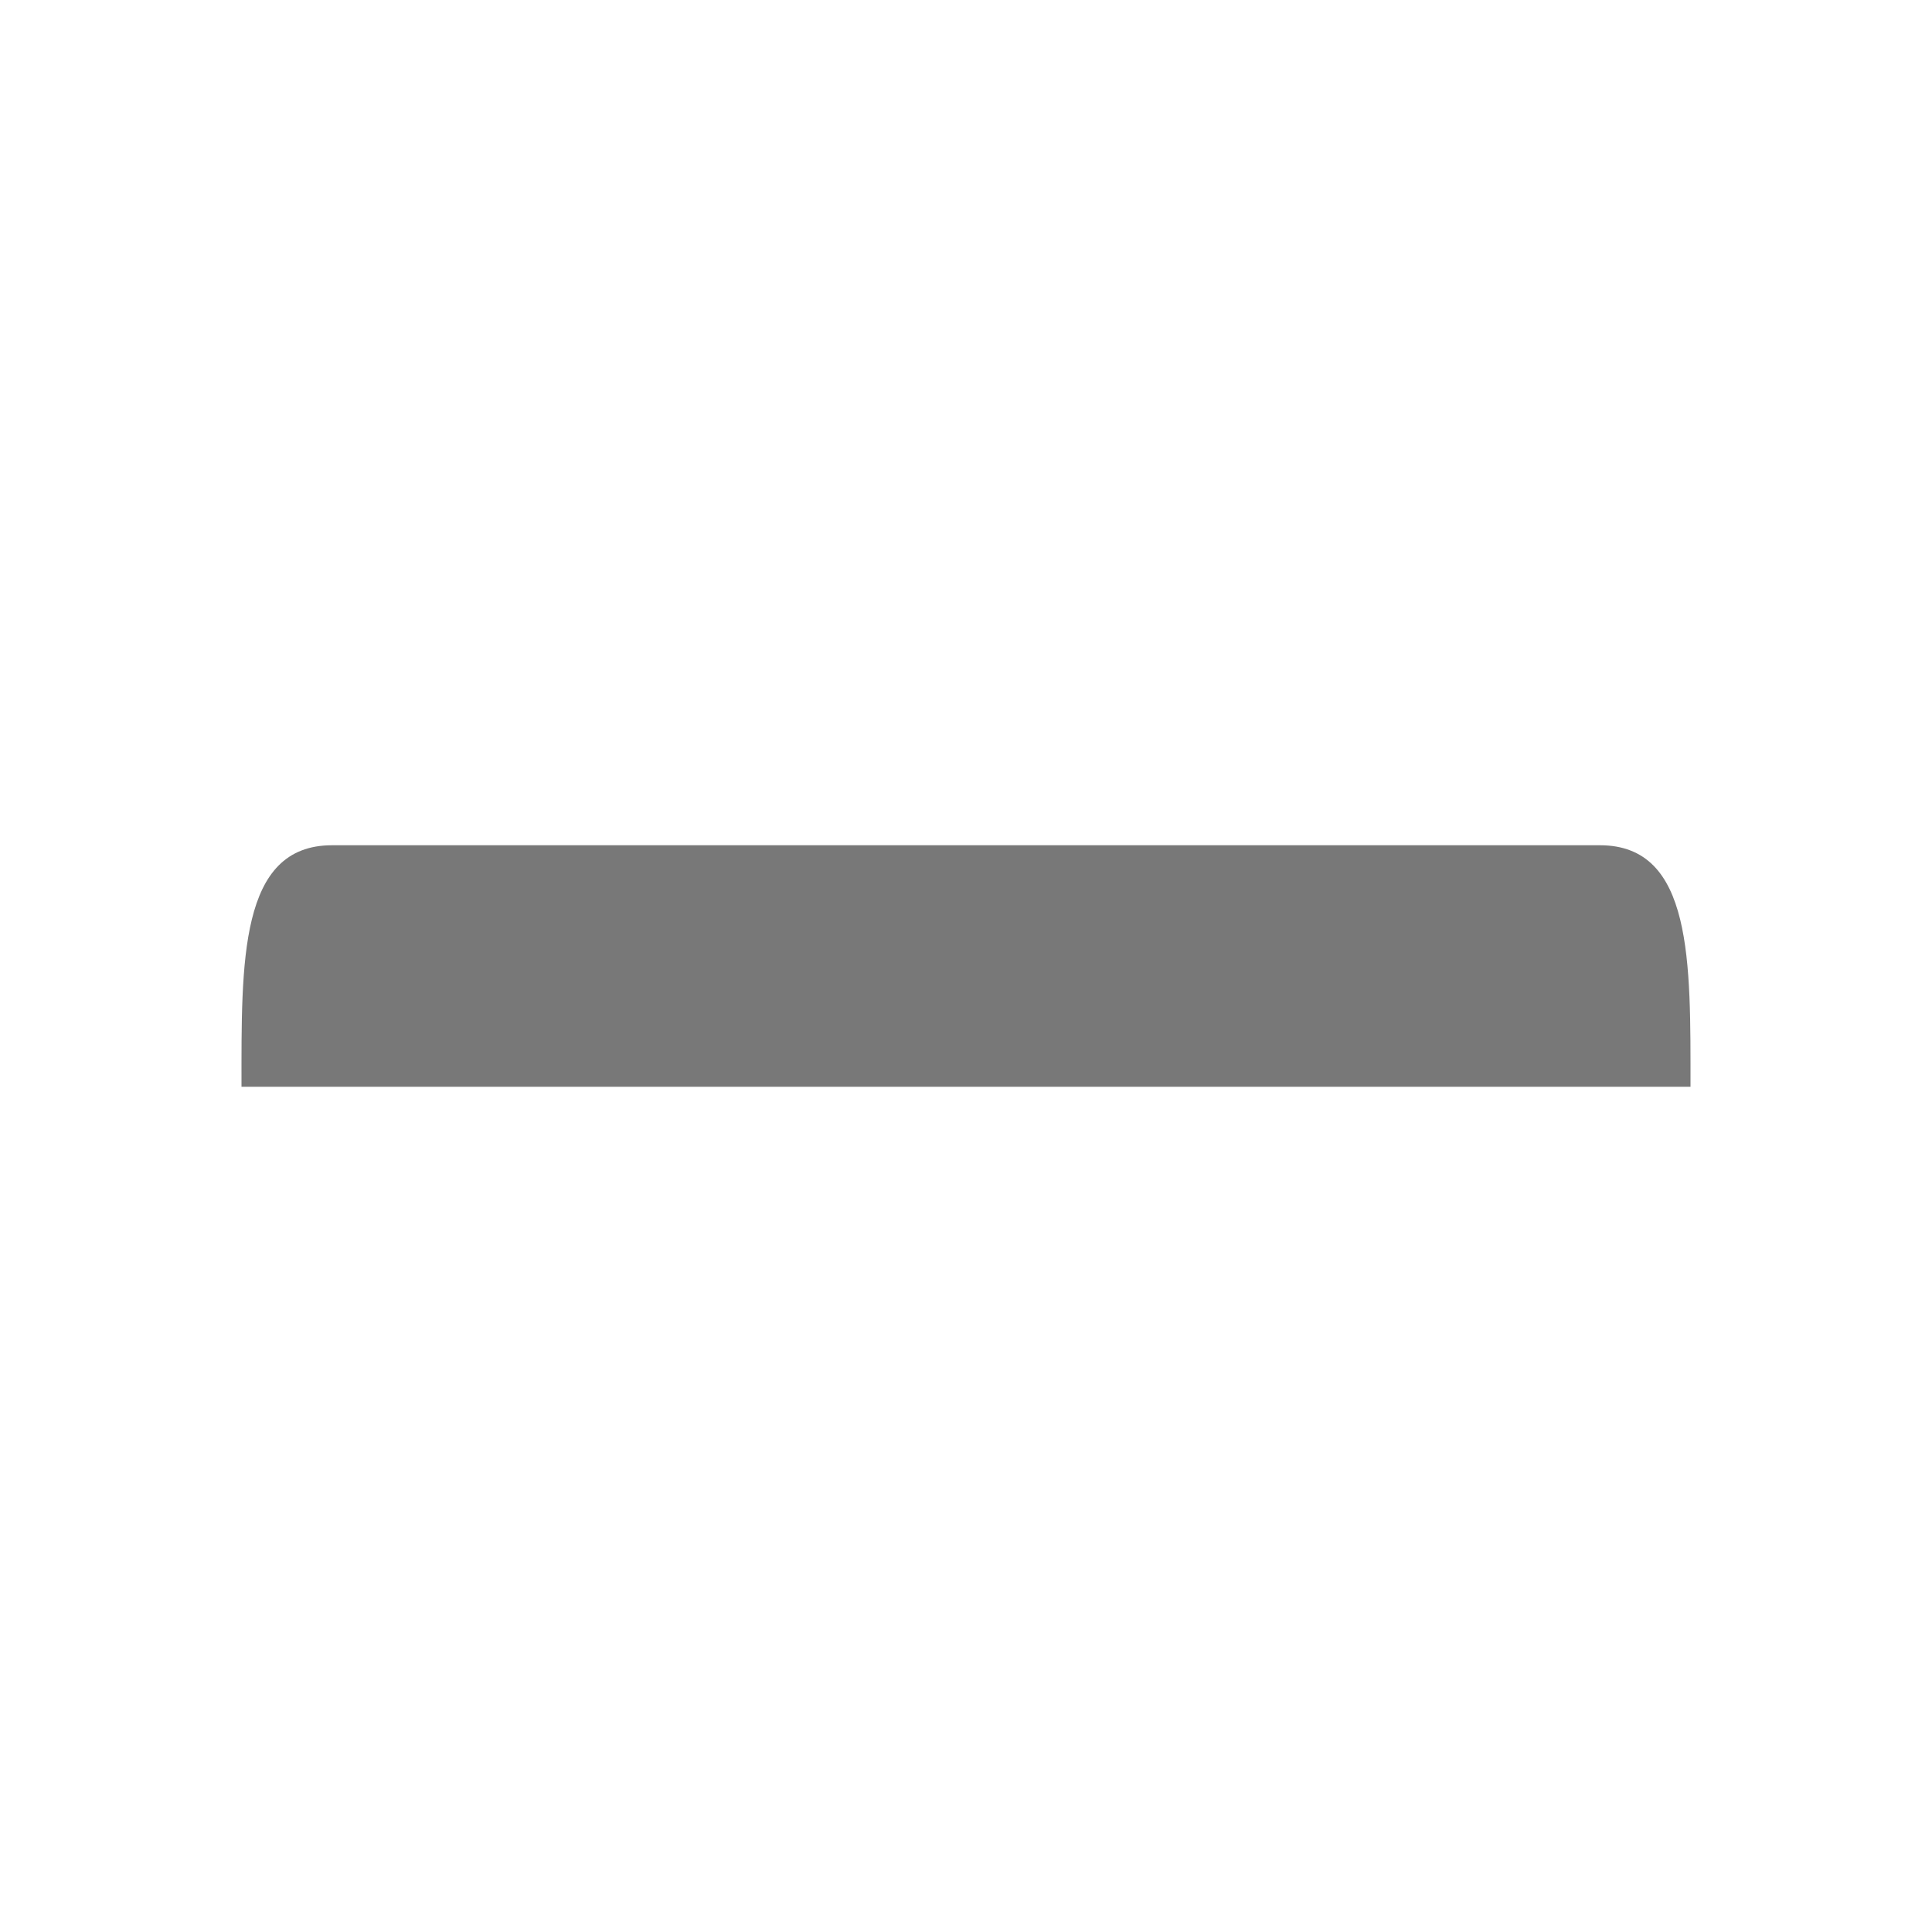
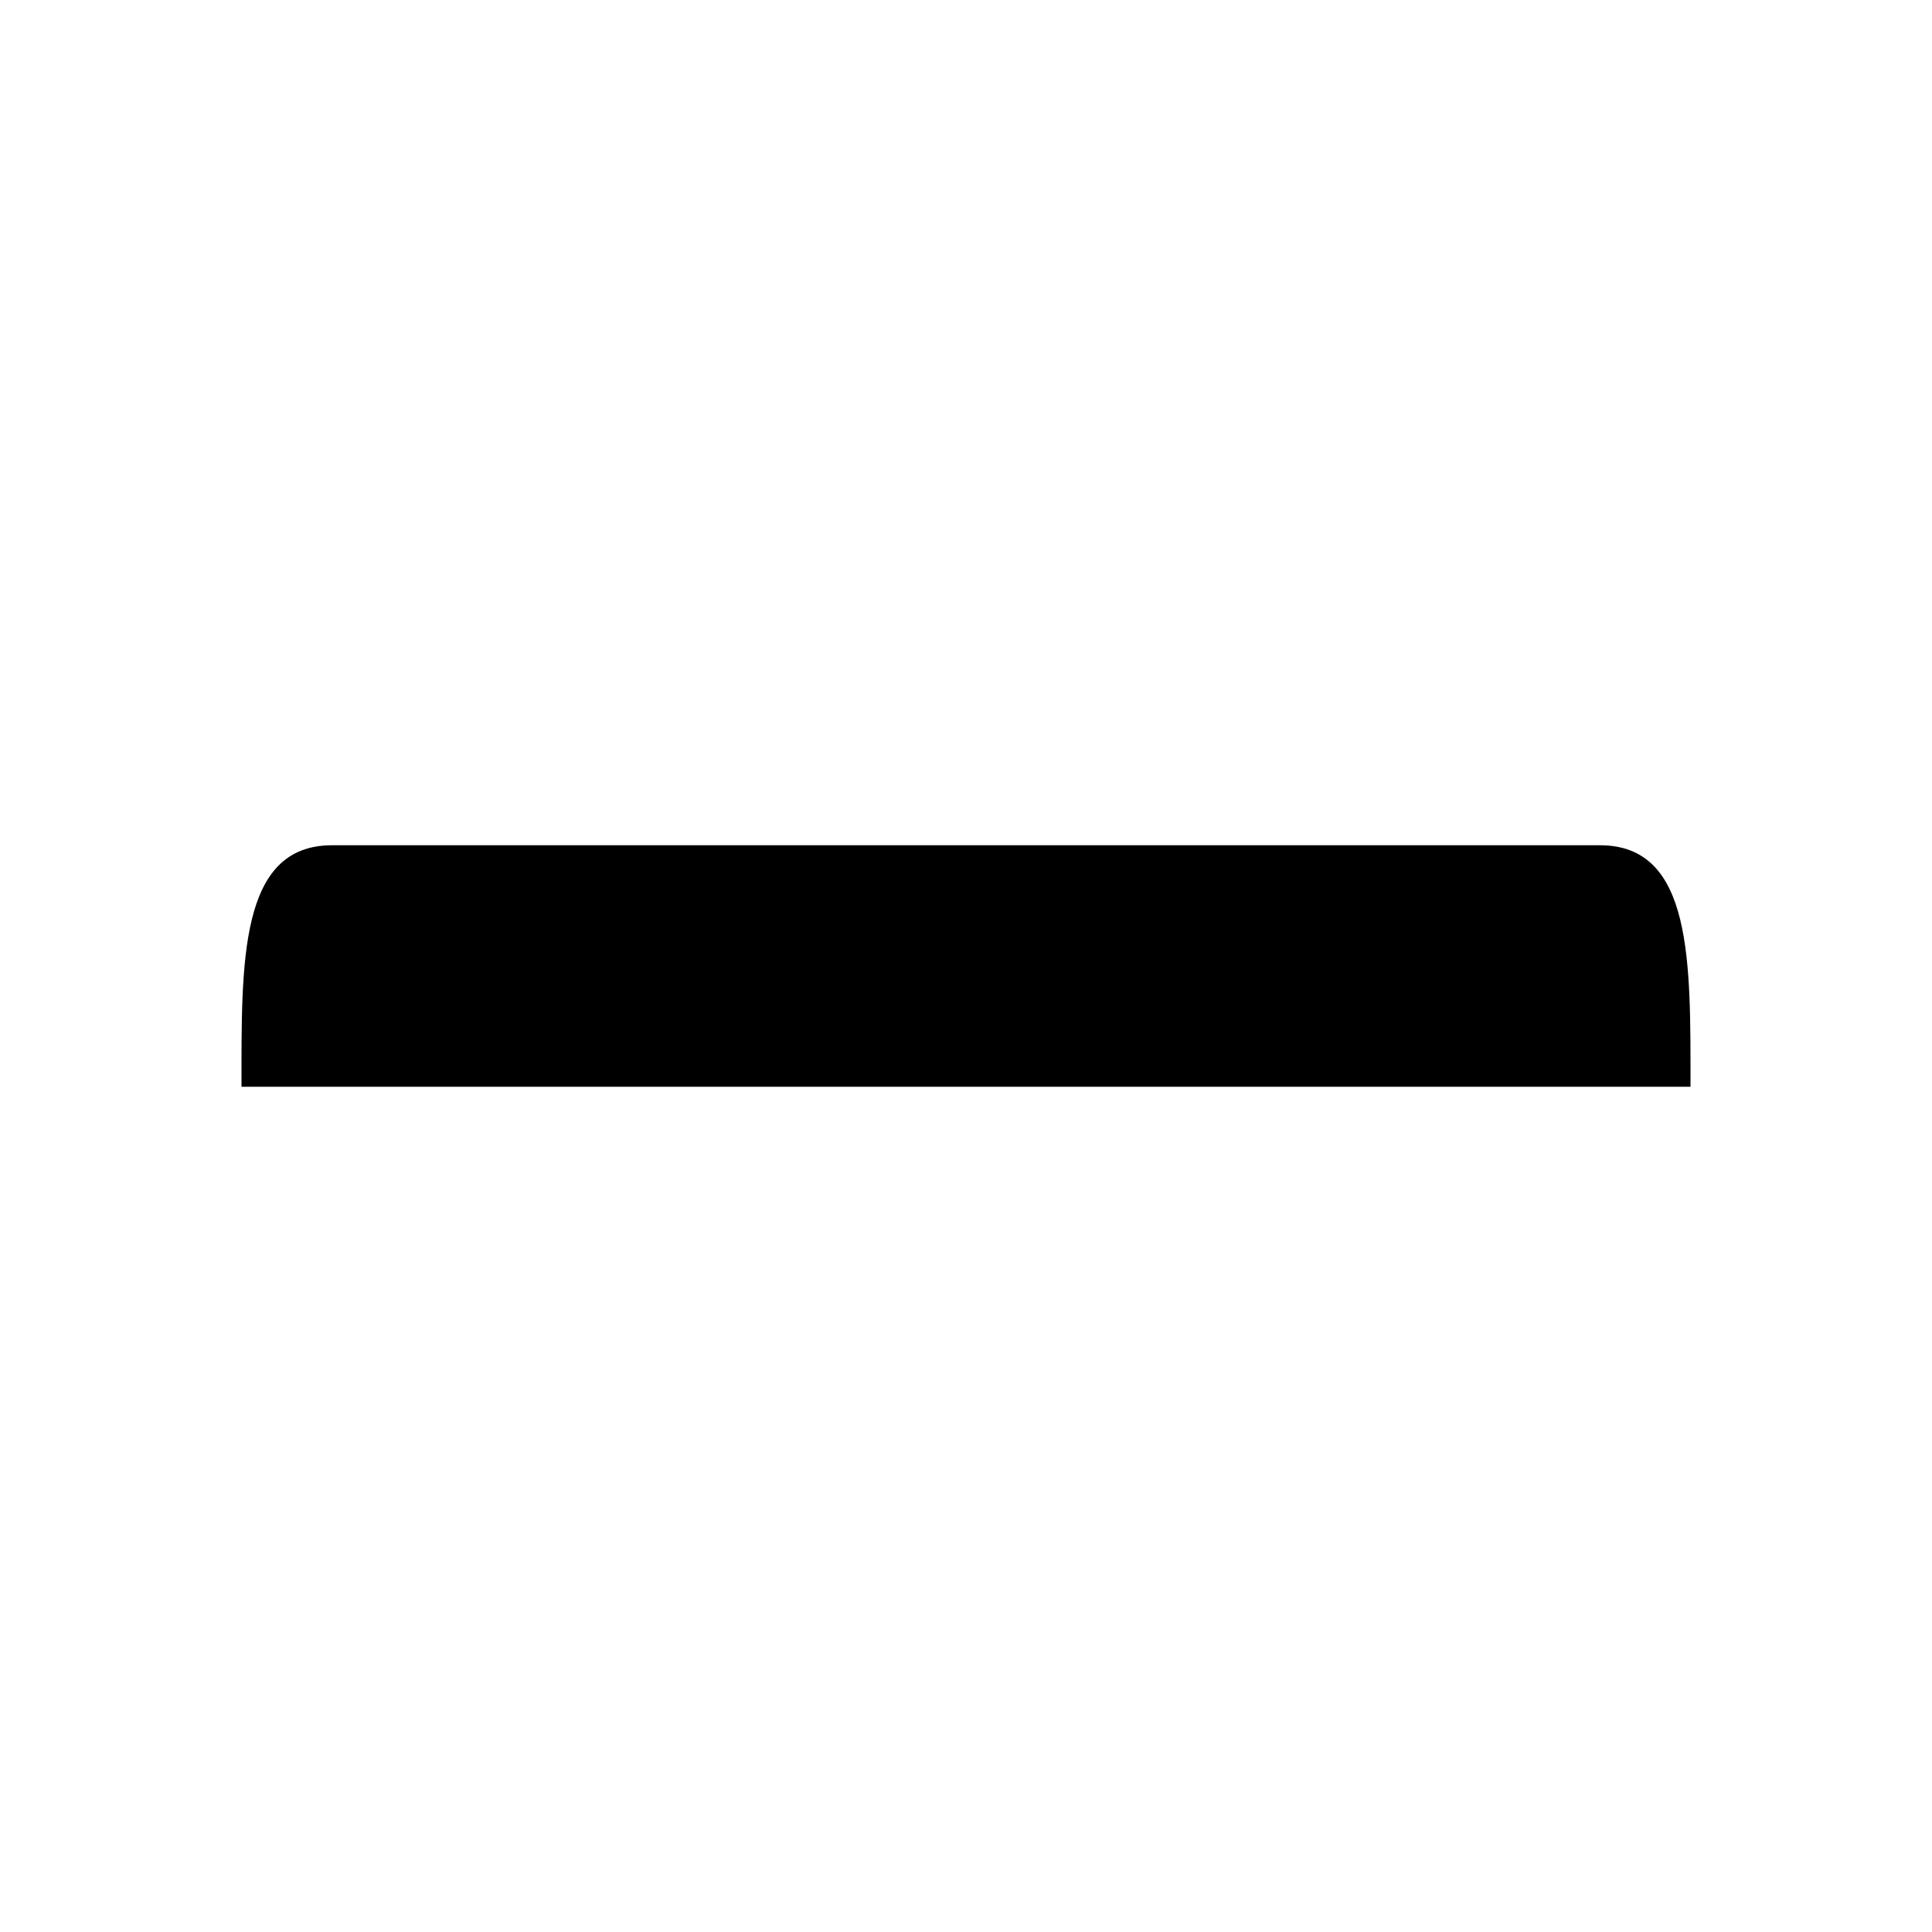
<svg xmlns="http://www.w3.org/2000/svg" width="16" height="16" id="svg6193" version="1.0">
-   <defs id="defs6195" />
+   <defs id="defs6195">
+     </defs>
  <g id="layer1">
-     <path id="rect7725" d="M 2.75,7 L 13.25,7 C 14.021,7 14,7.97 14,9 L 2,9 C 2,7.97 1.979,7 2.75,7 z" style="fill:#787878;fill-opacity:1;fill-rule:nonzero;stroke:none;stroke-width:1px;stroke-linecap:butt;stroke-linejoin:miter;marker:none;stroke-miterlimit:4;stroke-dashoffset:0;stroke-opacity:1;visibility:visible;display:inline;overflow:visible" />
+     <path id="rect7725" d="M 2.75,7 L 13.25,7 C 14.021,7 14,7.97 14,9 L 2,9 C 2,7.97 1.979,7 2.75,7 z" style="fill:#000000;fill-opacity:1;fill-rule:nonzero;stroke:none;stroke-width:1px;stroke-linecap:butt;stroke-linejoin:miter;marker:none;stroke-miterlimit:4;stroke-dashoffset:0;stroke-opacity:1;visibility:visible;display:inline;overflow:visible" />
  </g>
</svg>
